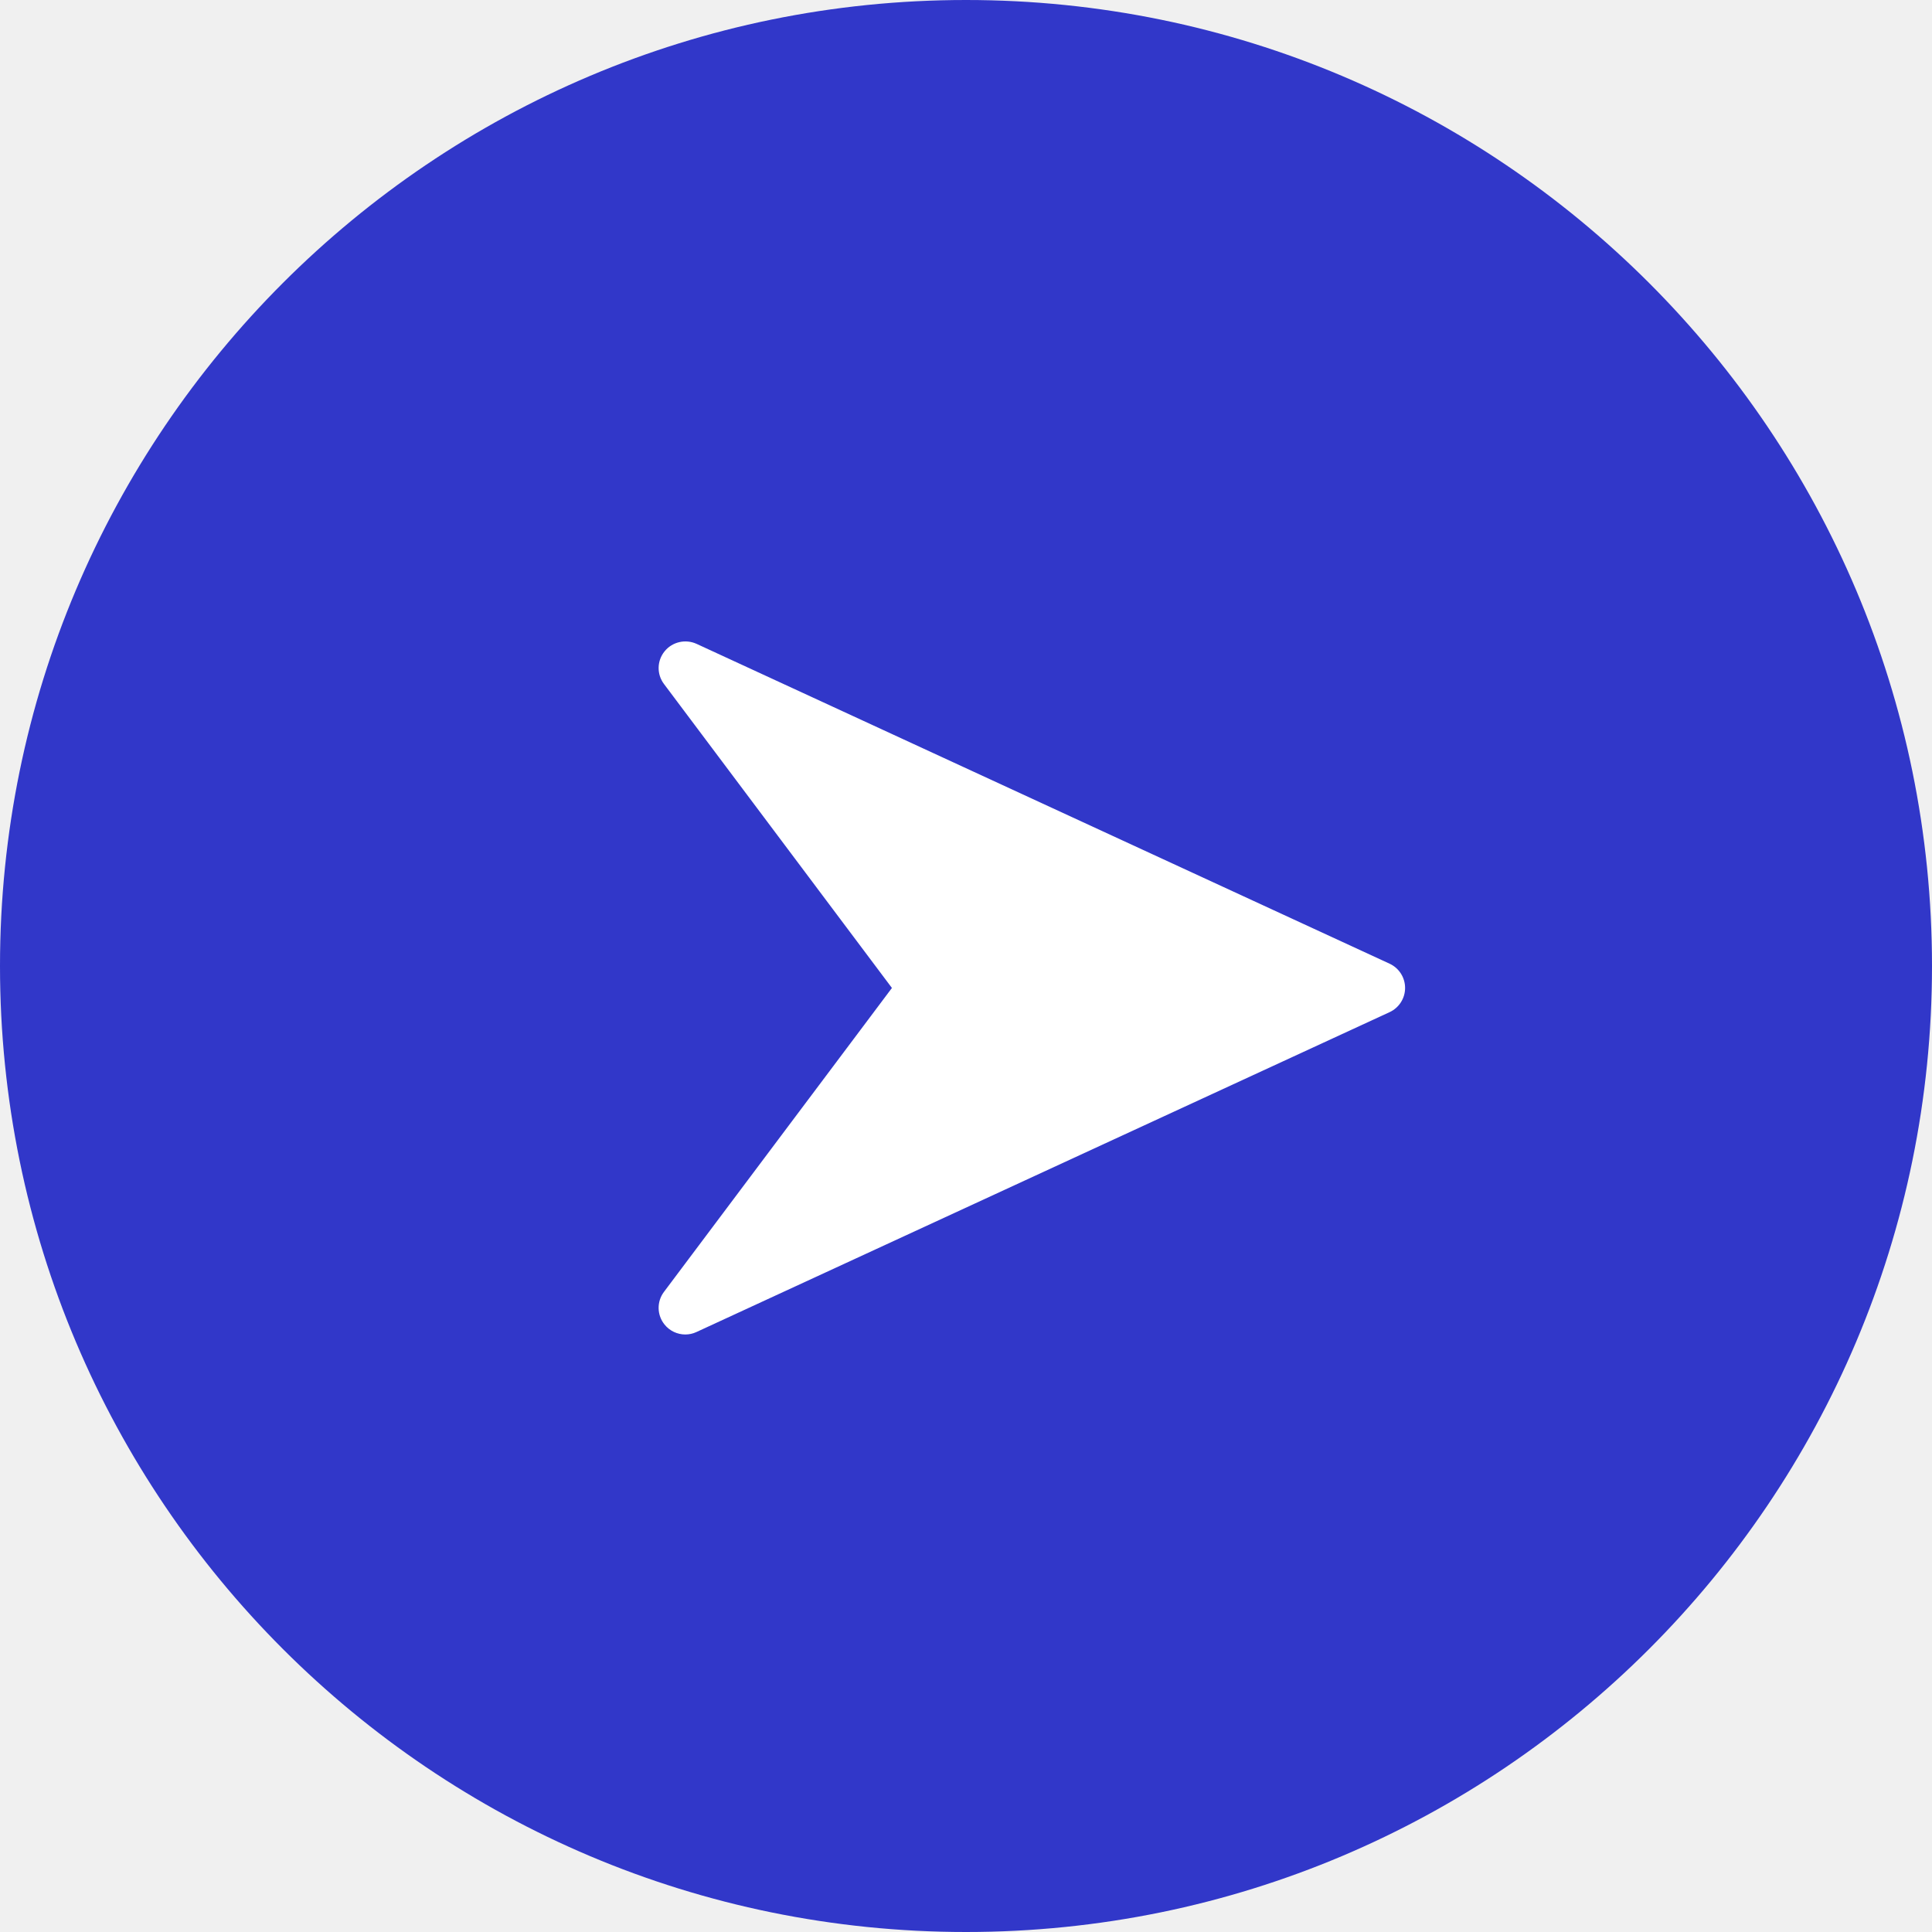
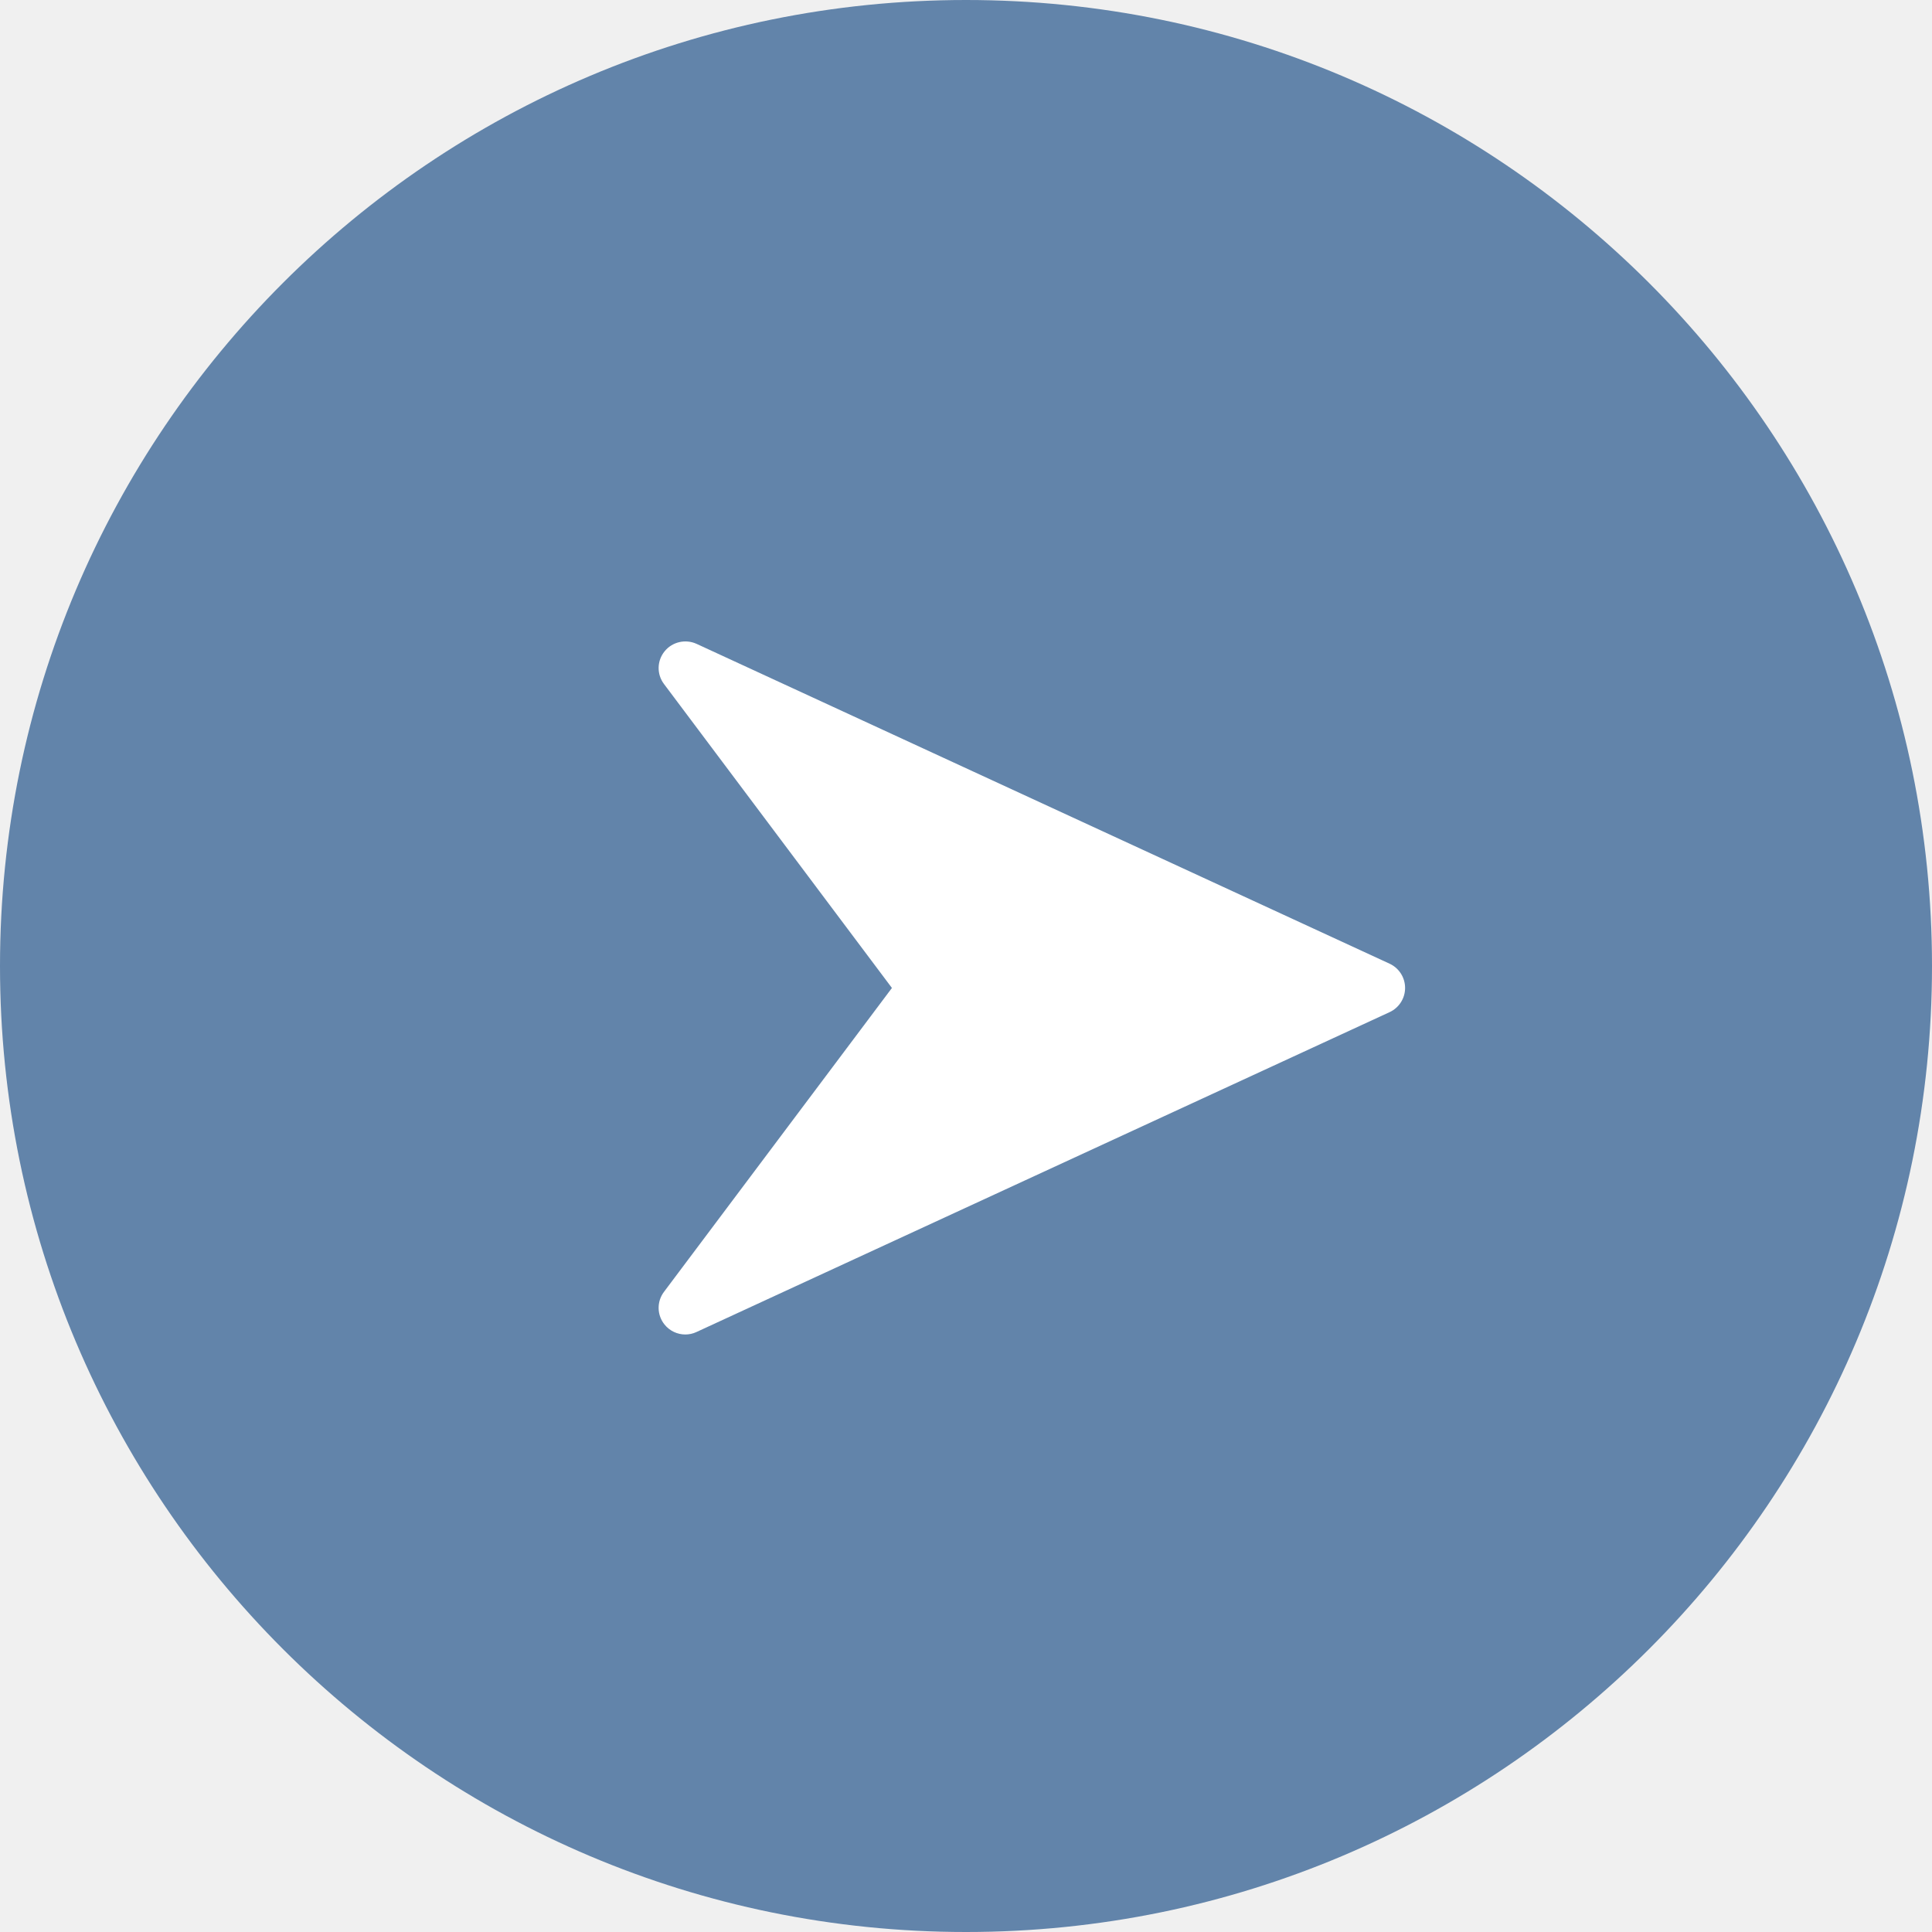
<svg xmlns="http://www.w3.org/2000/svg" width="44" height="44" viewBox="0 0 44 44" fill="none">
-   <rect width="44" height="44" rx="22" fill="#3137C9" />
+   <rect width="44" height="44" rx="22" fill="#6284AA" />
  <path d="M31.648 21.948L15.863 14.663C15.611 14.549 15.311 14.617 15.136 14.833C14.96 15.049 14.954 15.356 15.122 15.578L20.313 22.5L15.122 29.421C14.954 29.643 14.96 29.951 15.135 30.166C15.253 30.313 15.429 30.392 15.607 30.392C15.694 30.392 15.78 30.374 15.861 30.336L31.647 23.051C31.863 22.951 32 22.736 32 22.5C32 22.263 31.863 22.048 31.648 21.948Z" fill="white" />
</svg>
